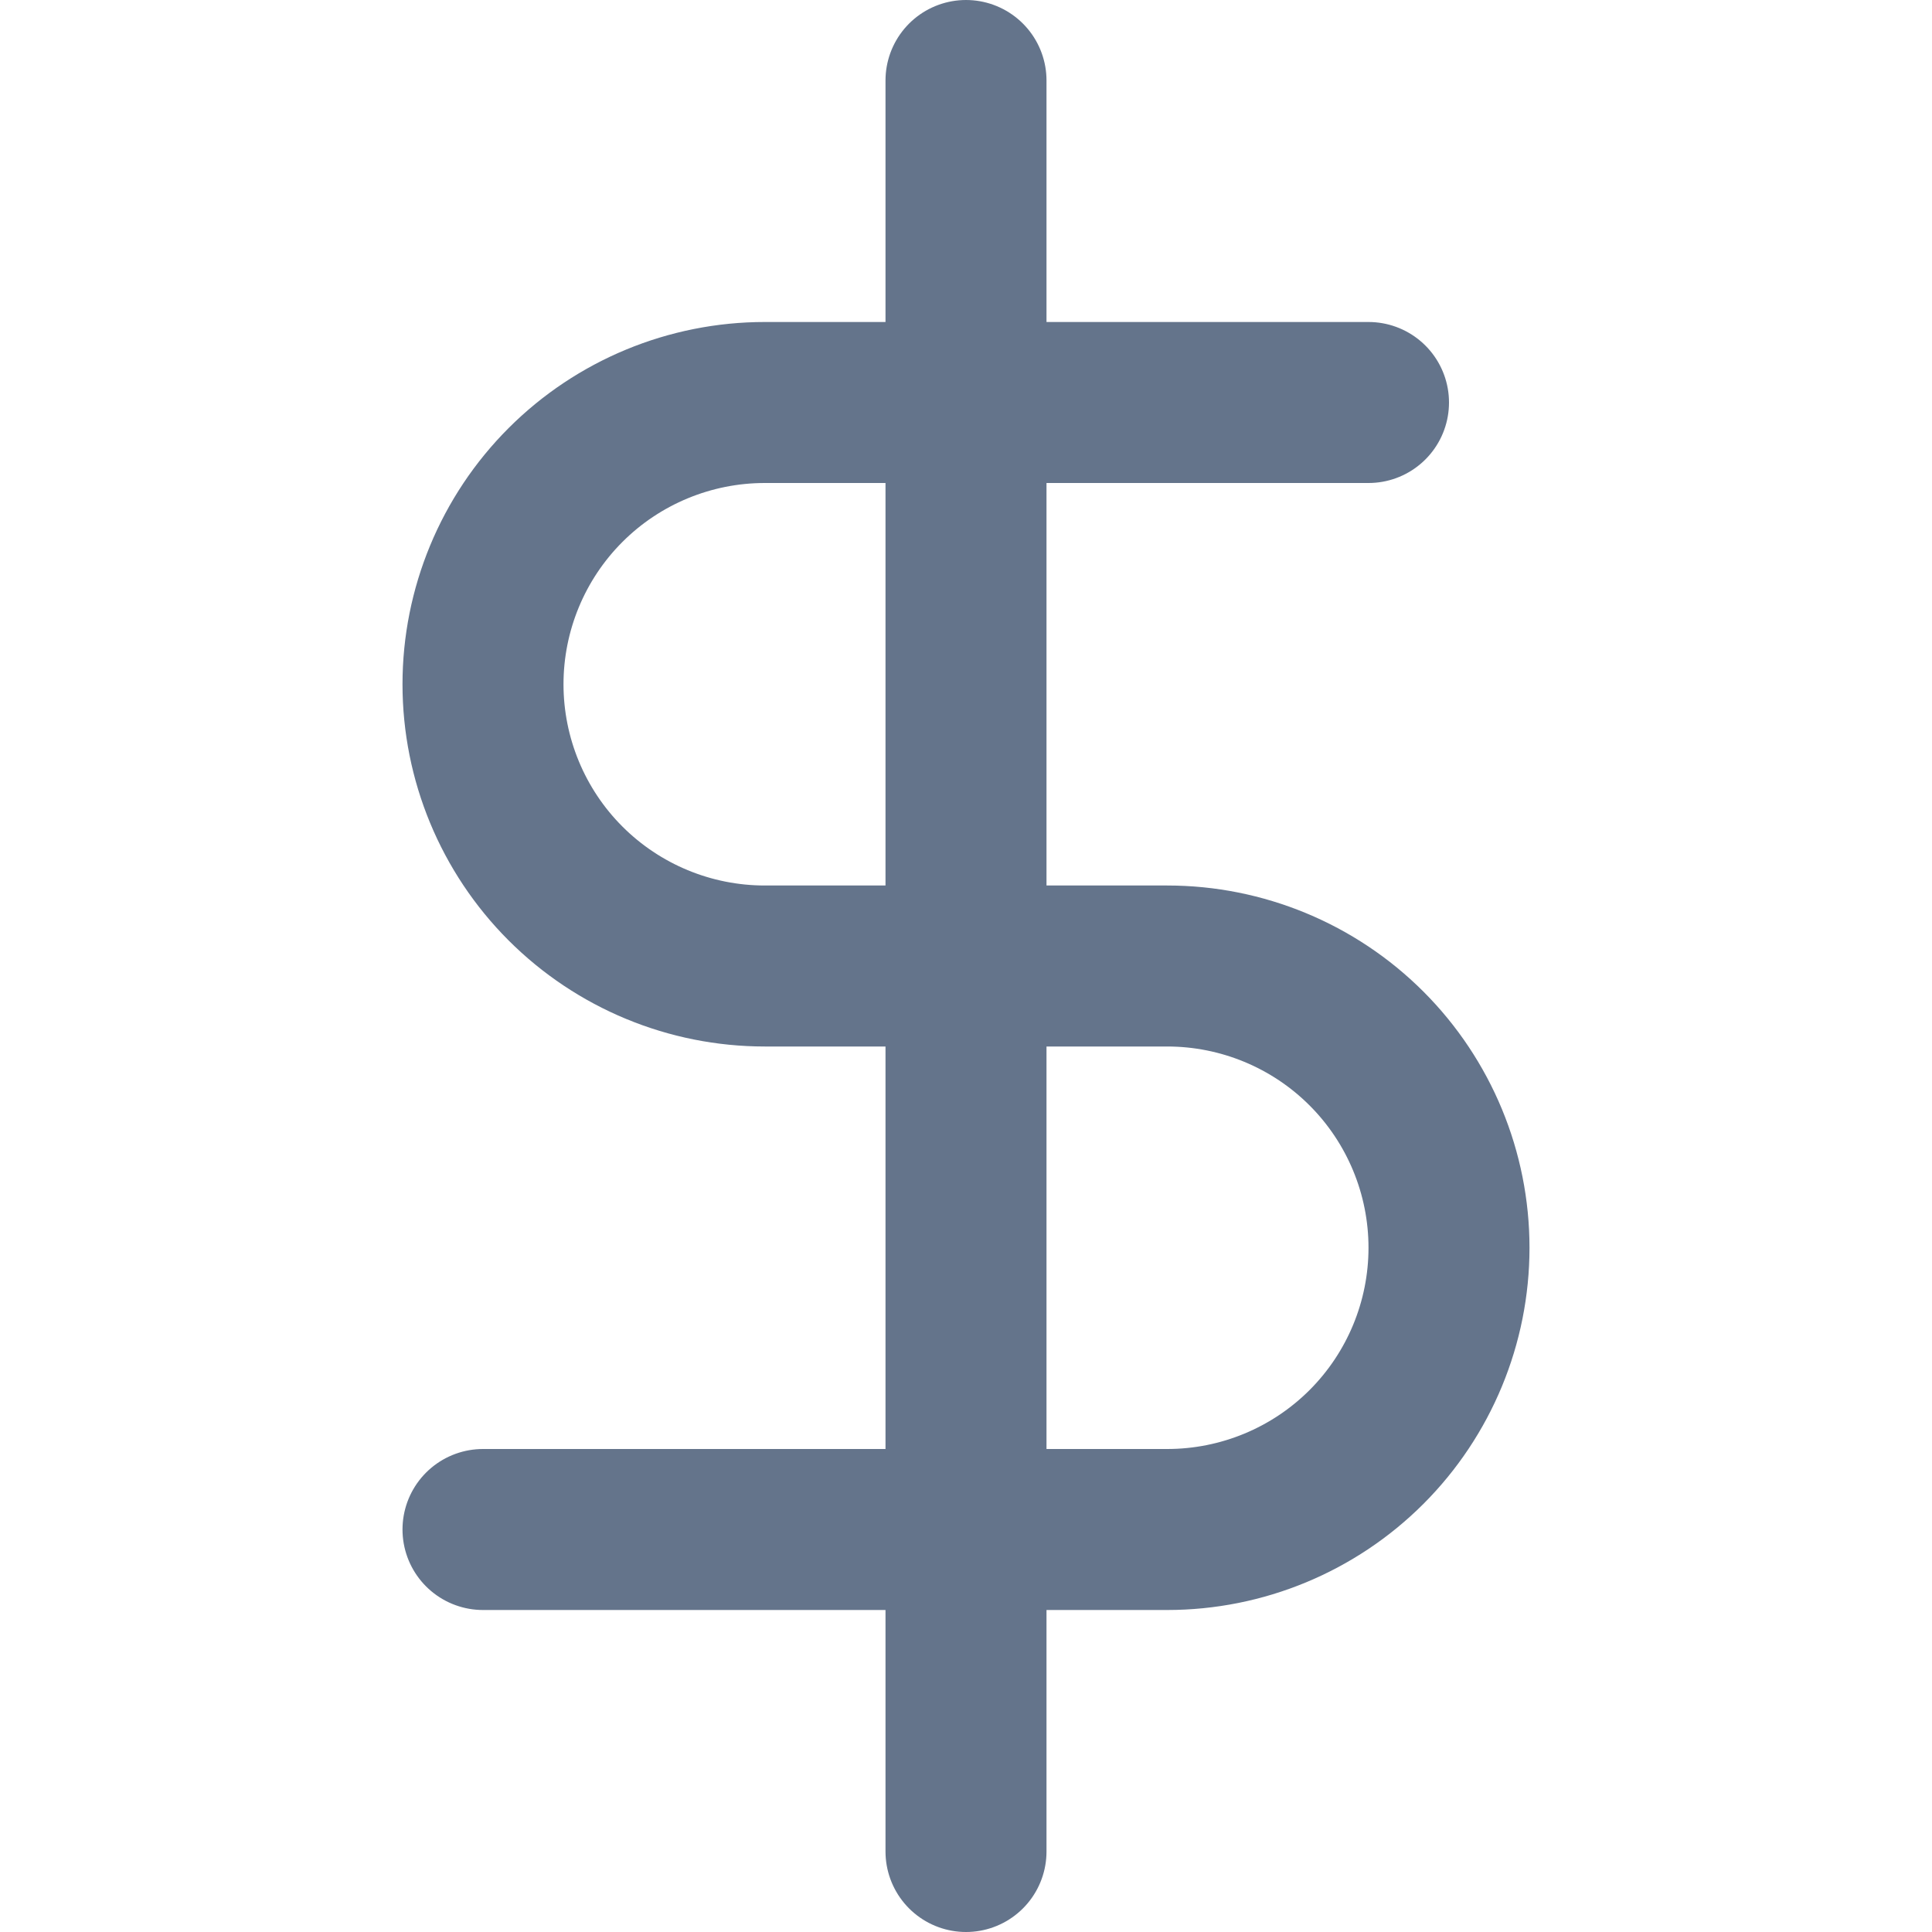
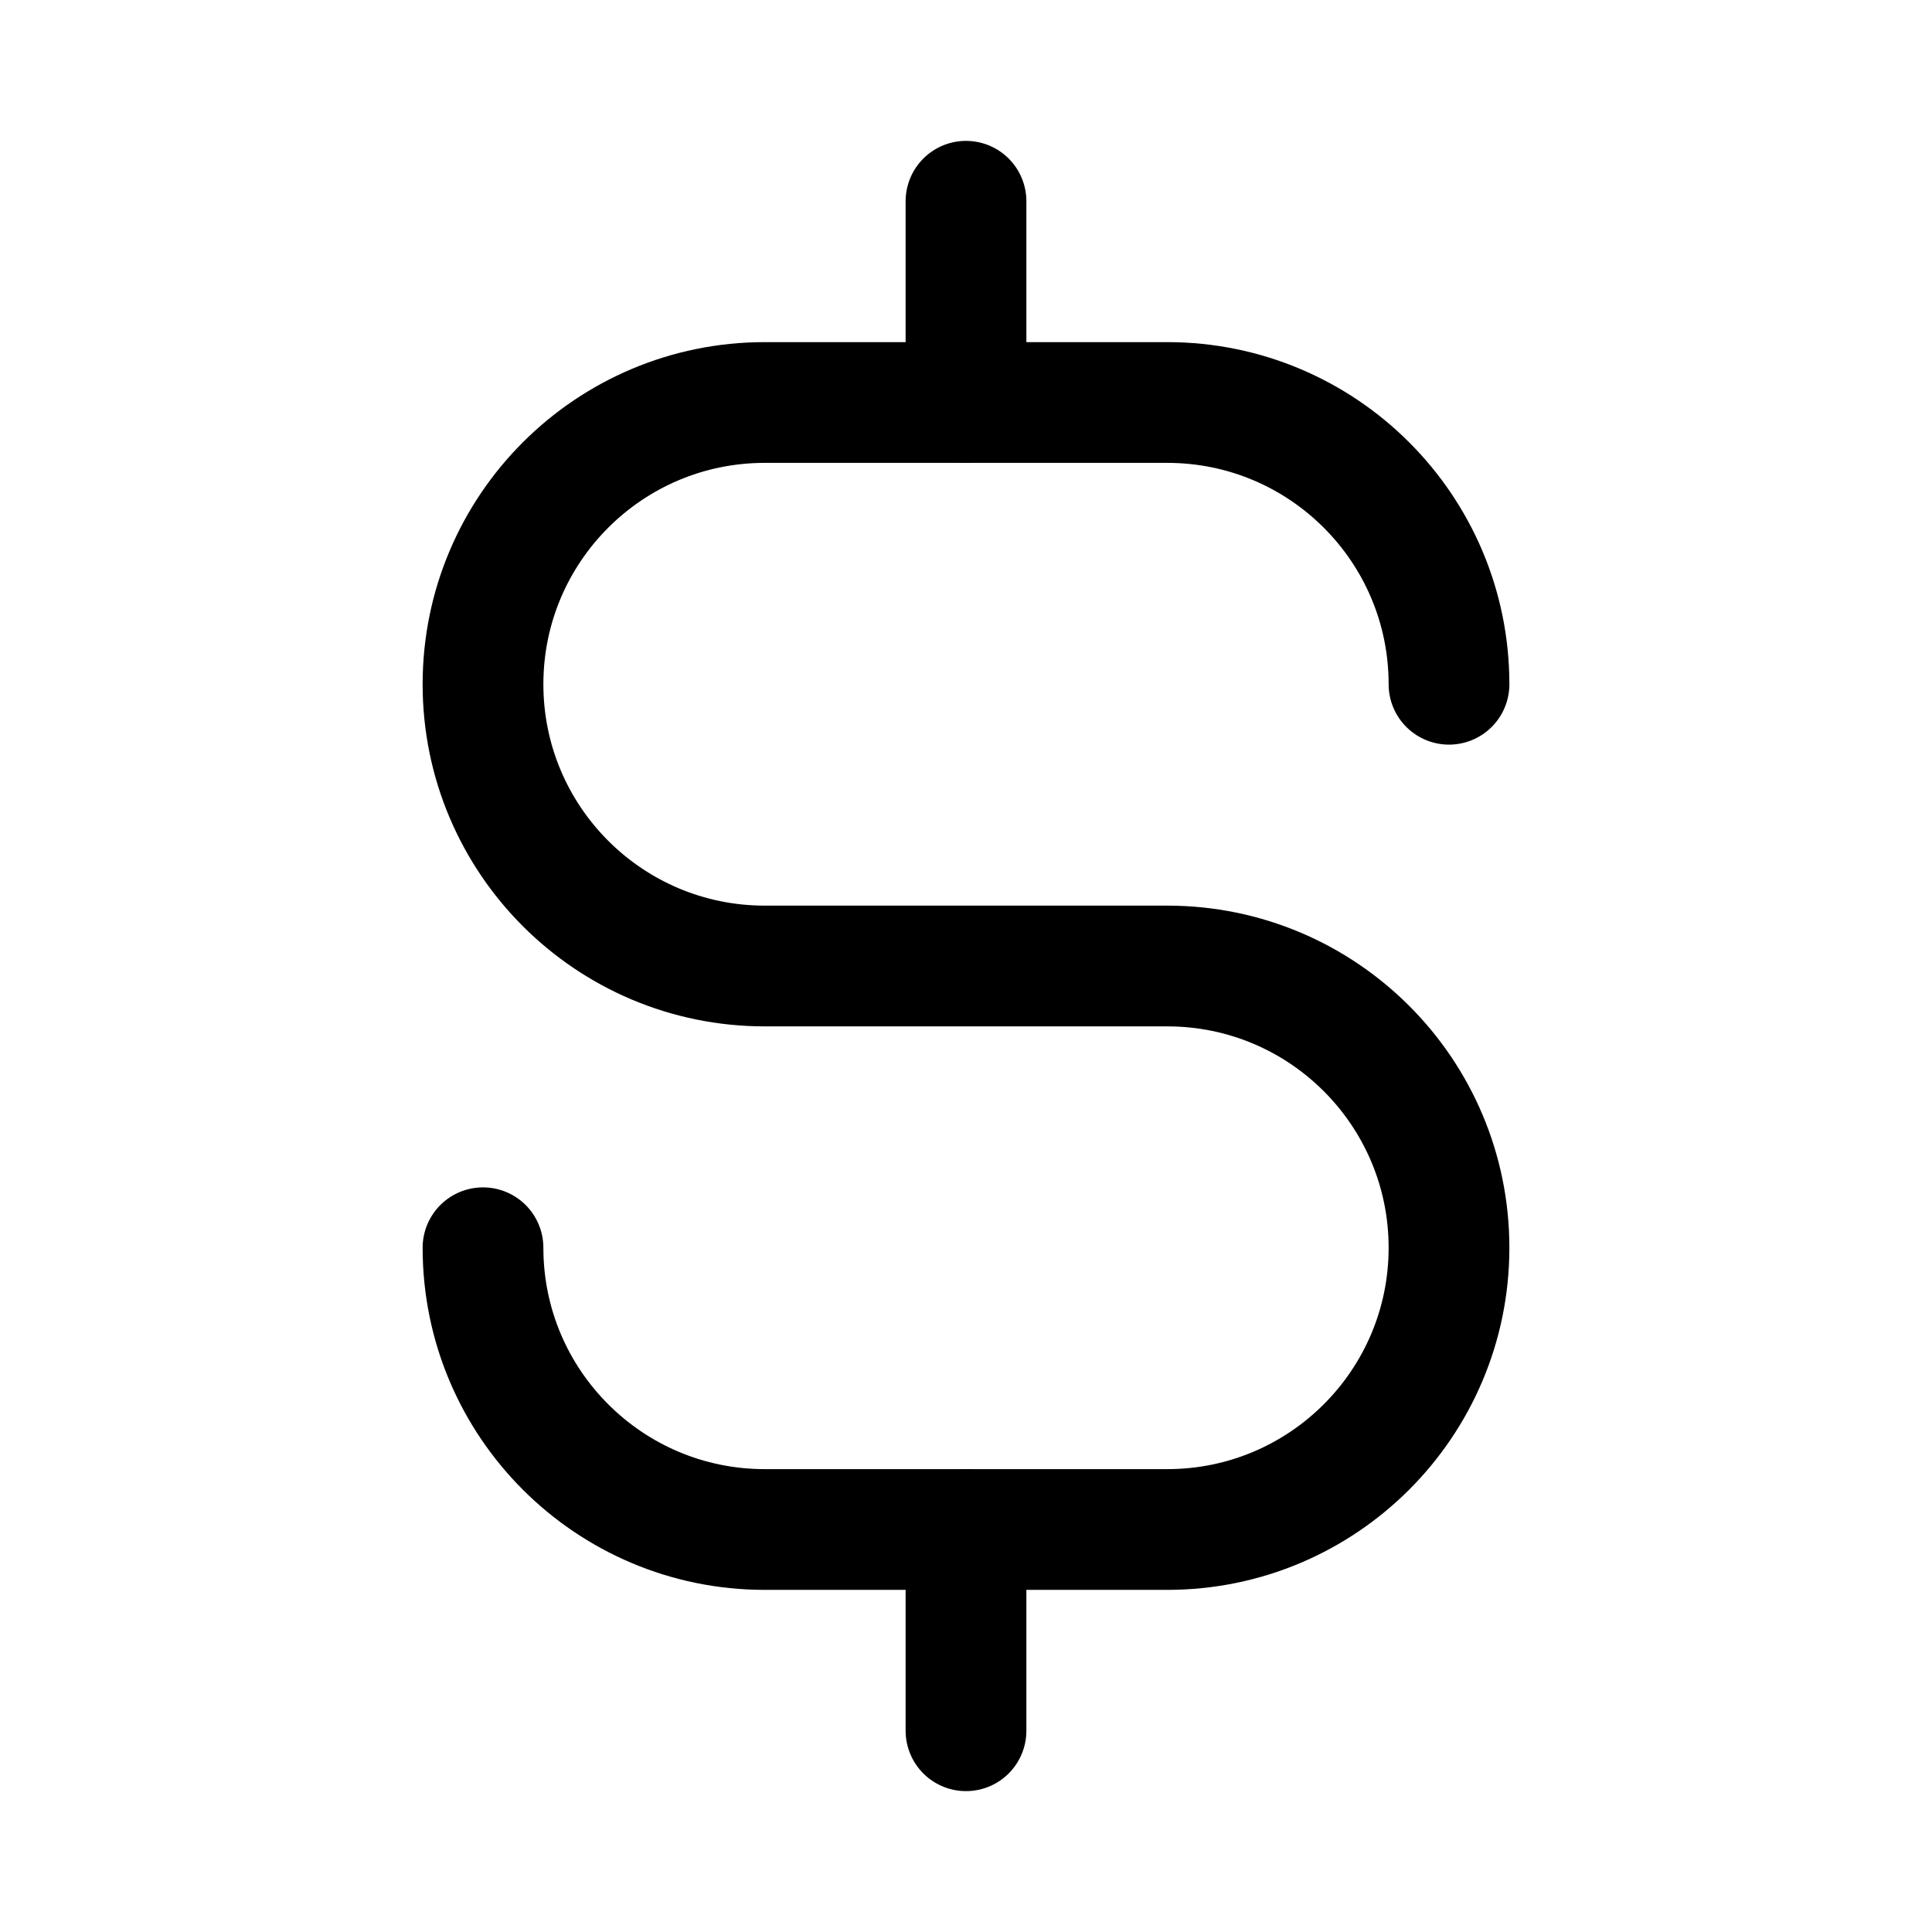
- <svg xmlns="http://www.w3.org/2000/svg" width="20" height="20" viewBox="0 0 24 24" fill="none">
-   <path d="M12 1V23M17 5H9.5C8.572 5 7.681 5.369 7.025 6.025C6.369 6.681 6 7.572 6 8.5C6 9.428 6.369 10.319 7.025 10.975C7.681 11.631 8.572 12 9.5 12H14.5C15.428 12 16.319 12.369 16.975 13.025C17.631 13.681 18 14.572 18 15.5C18 16.428 17.631 17.319 16.975 17.975C16.319 18.631 15.428 19 14.5 19H6" stroke="#64748B" stroke-width="2" stroke-linecap="round" stroke-linejoin="round" />
+ <svg xmlns="http://www.w3.org/2000/svg" viewBox="0 0 24 24" width="24" height="24" color="currentColor" fill="none" stroke="currentColor" stroke-width="1.5" stroke-linecap="round" stroke-linejoin="round">
+   <path d="M6 15.5C6 17.433 7.567 19 9.5 19H14.5C16.433 19 18 17.433 18 15.5C18 13.567 16.433 12 14.5 12H9.5C7.567 12 6 10.433 6 8.5C6 6.567 7.567 5 9.5 5H14.5C16.433 5 18 6.567 18 8.5" />
+   <path d="M12 2.5V5M12 19V21.5" />
</svg>
